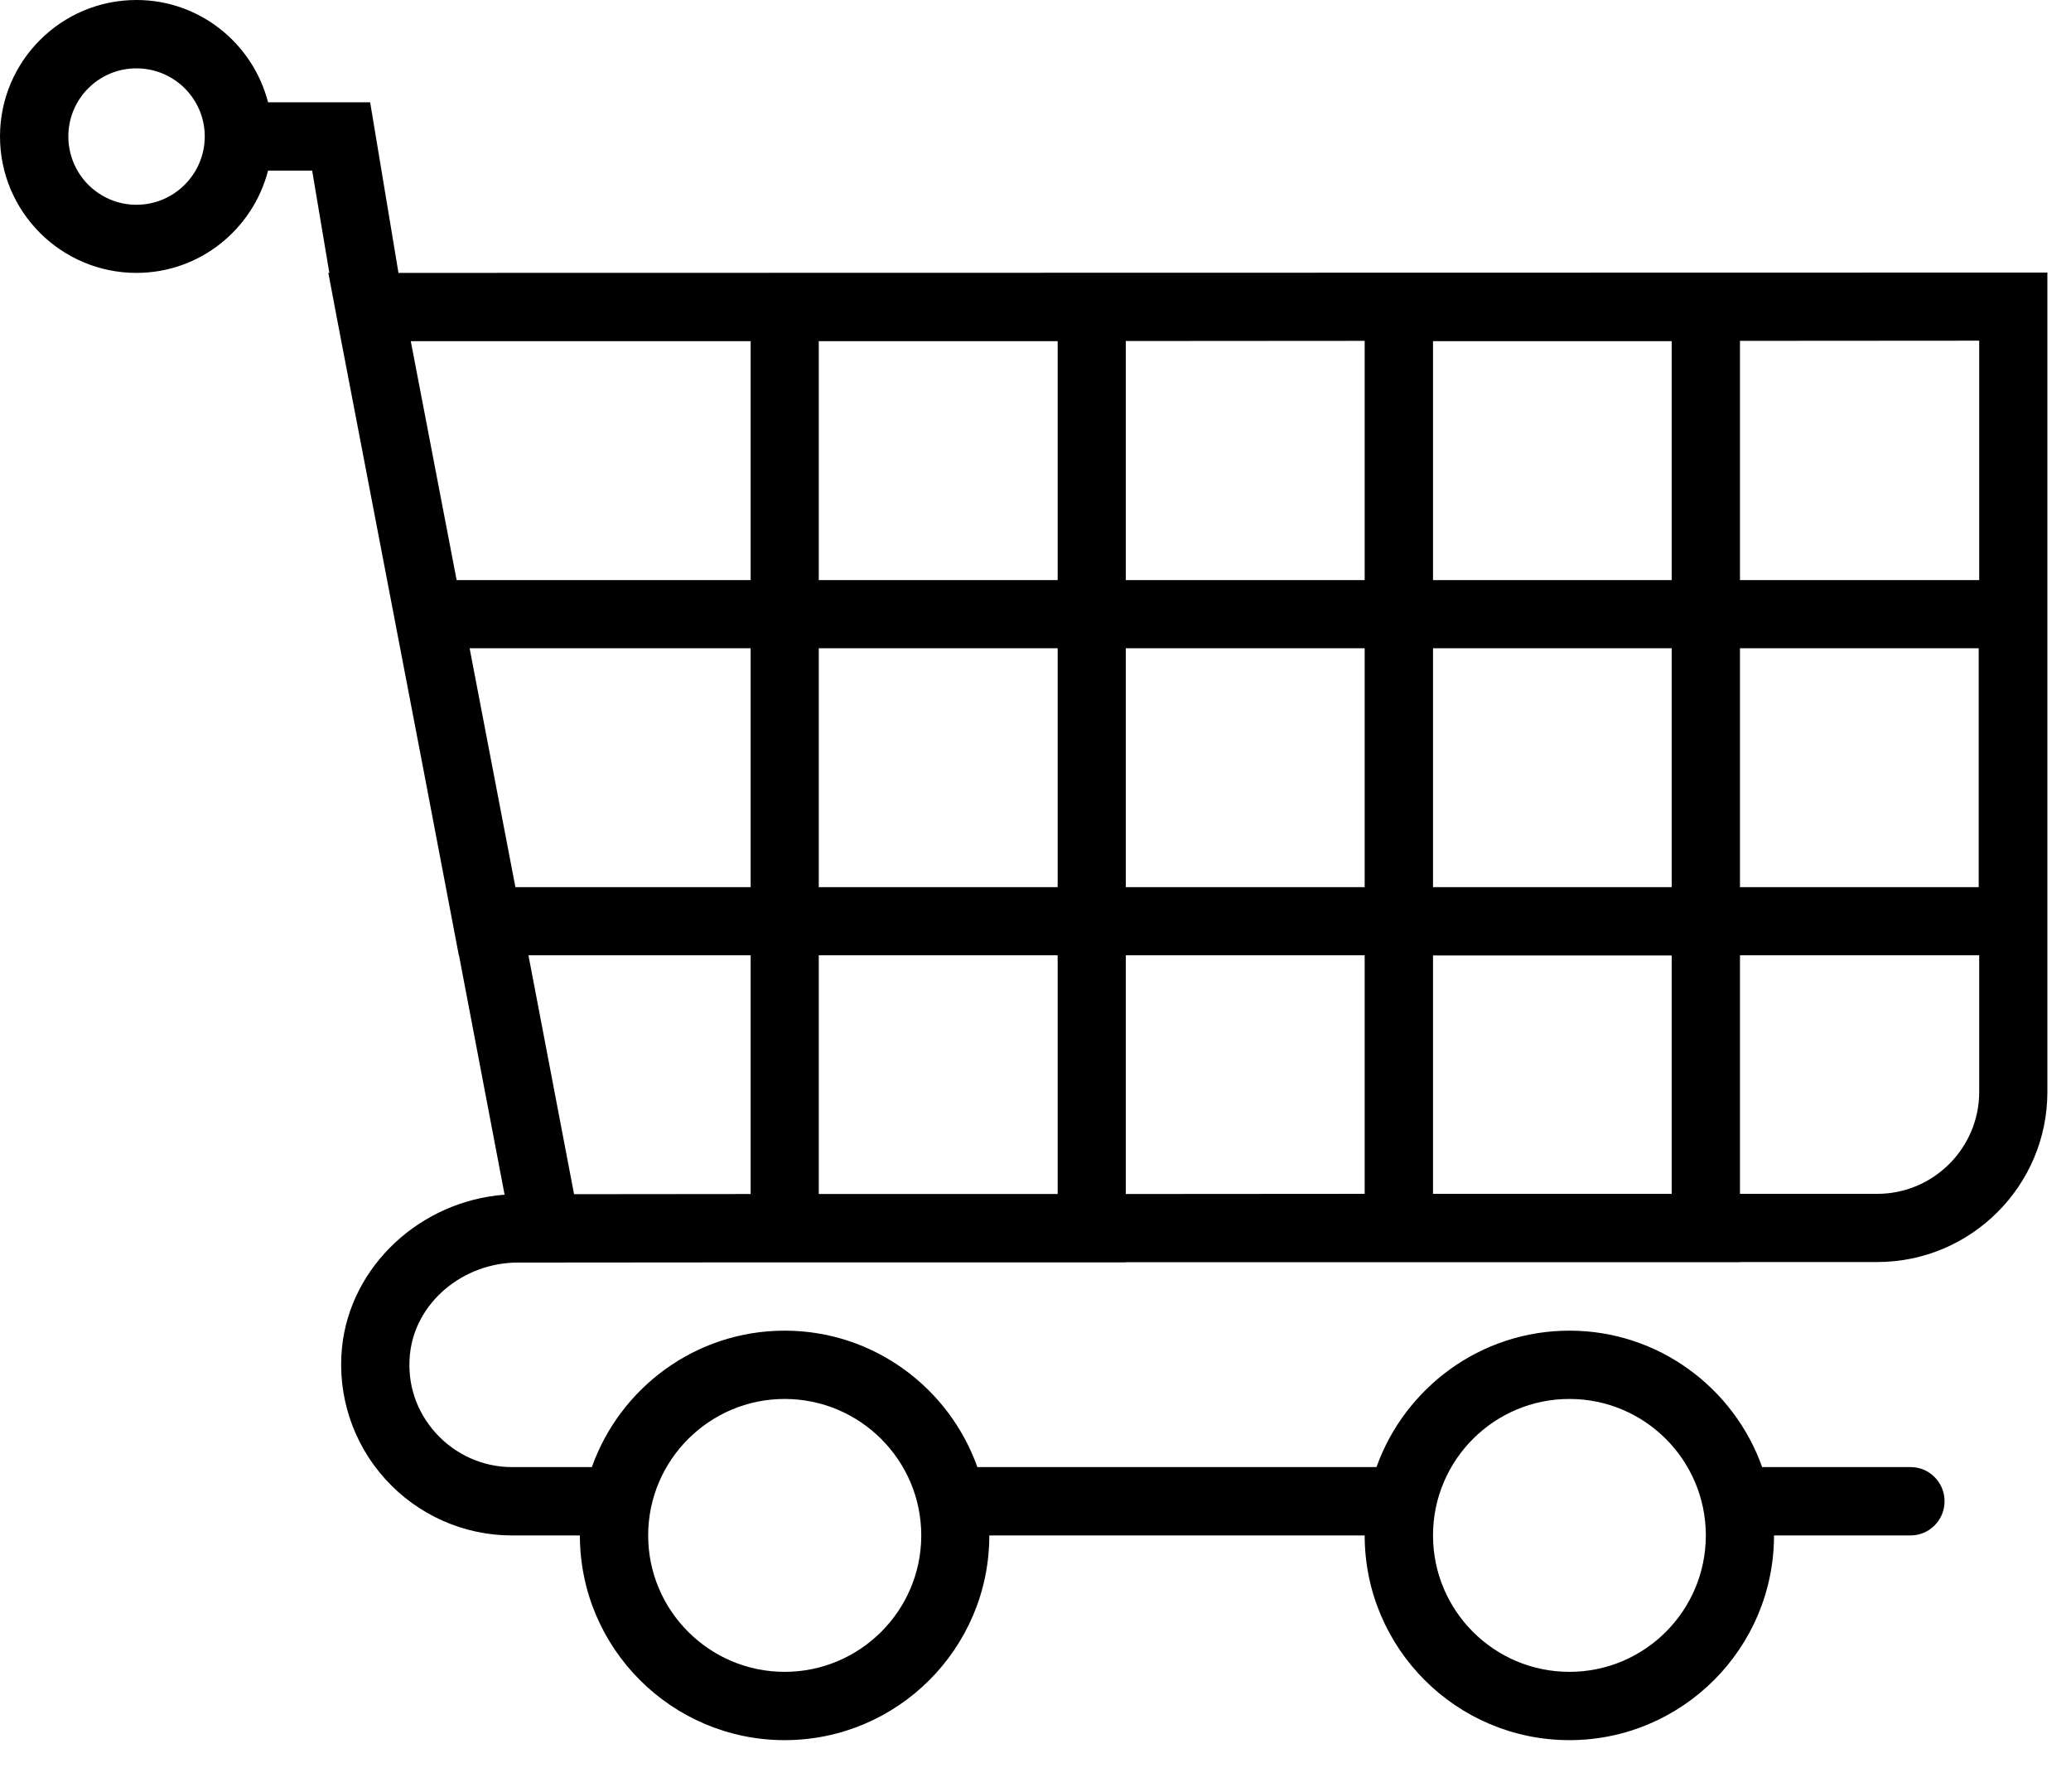
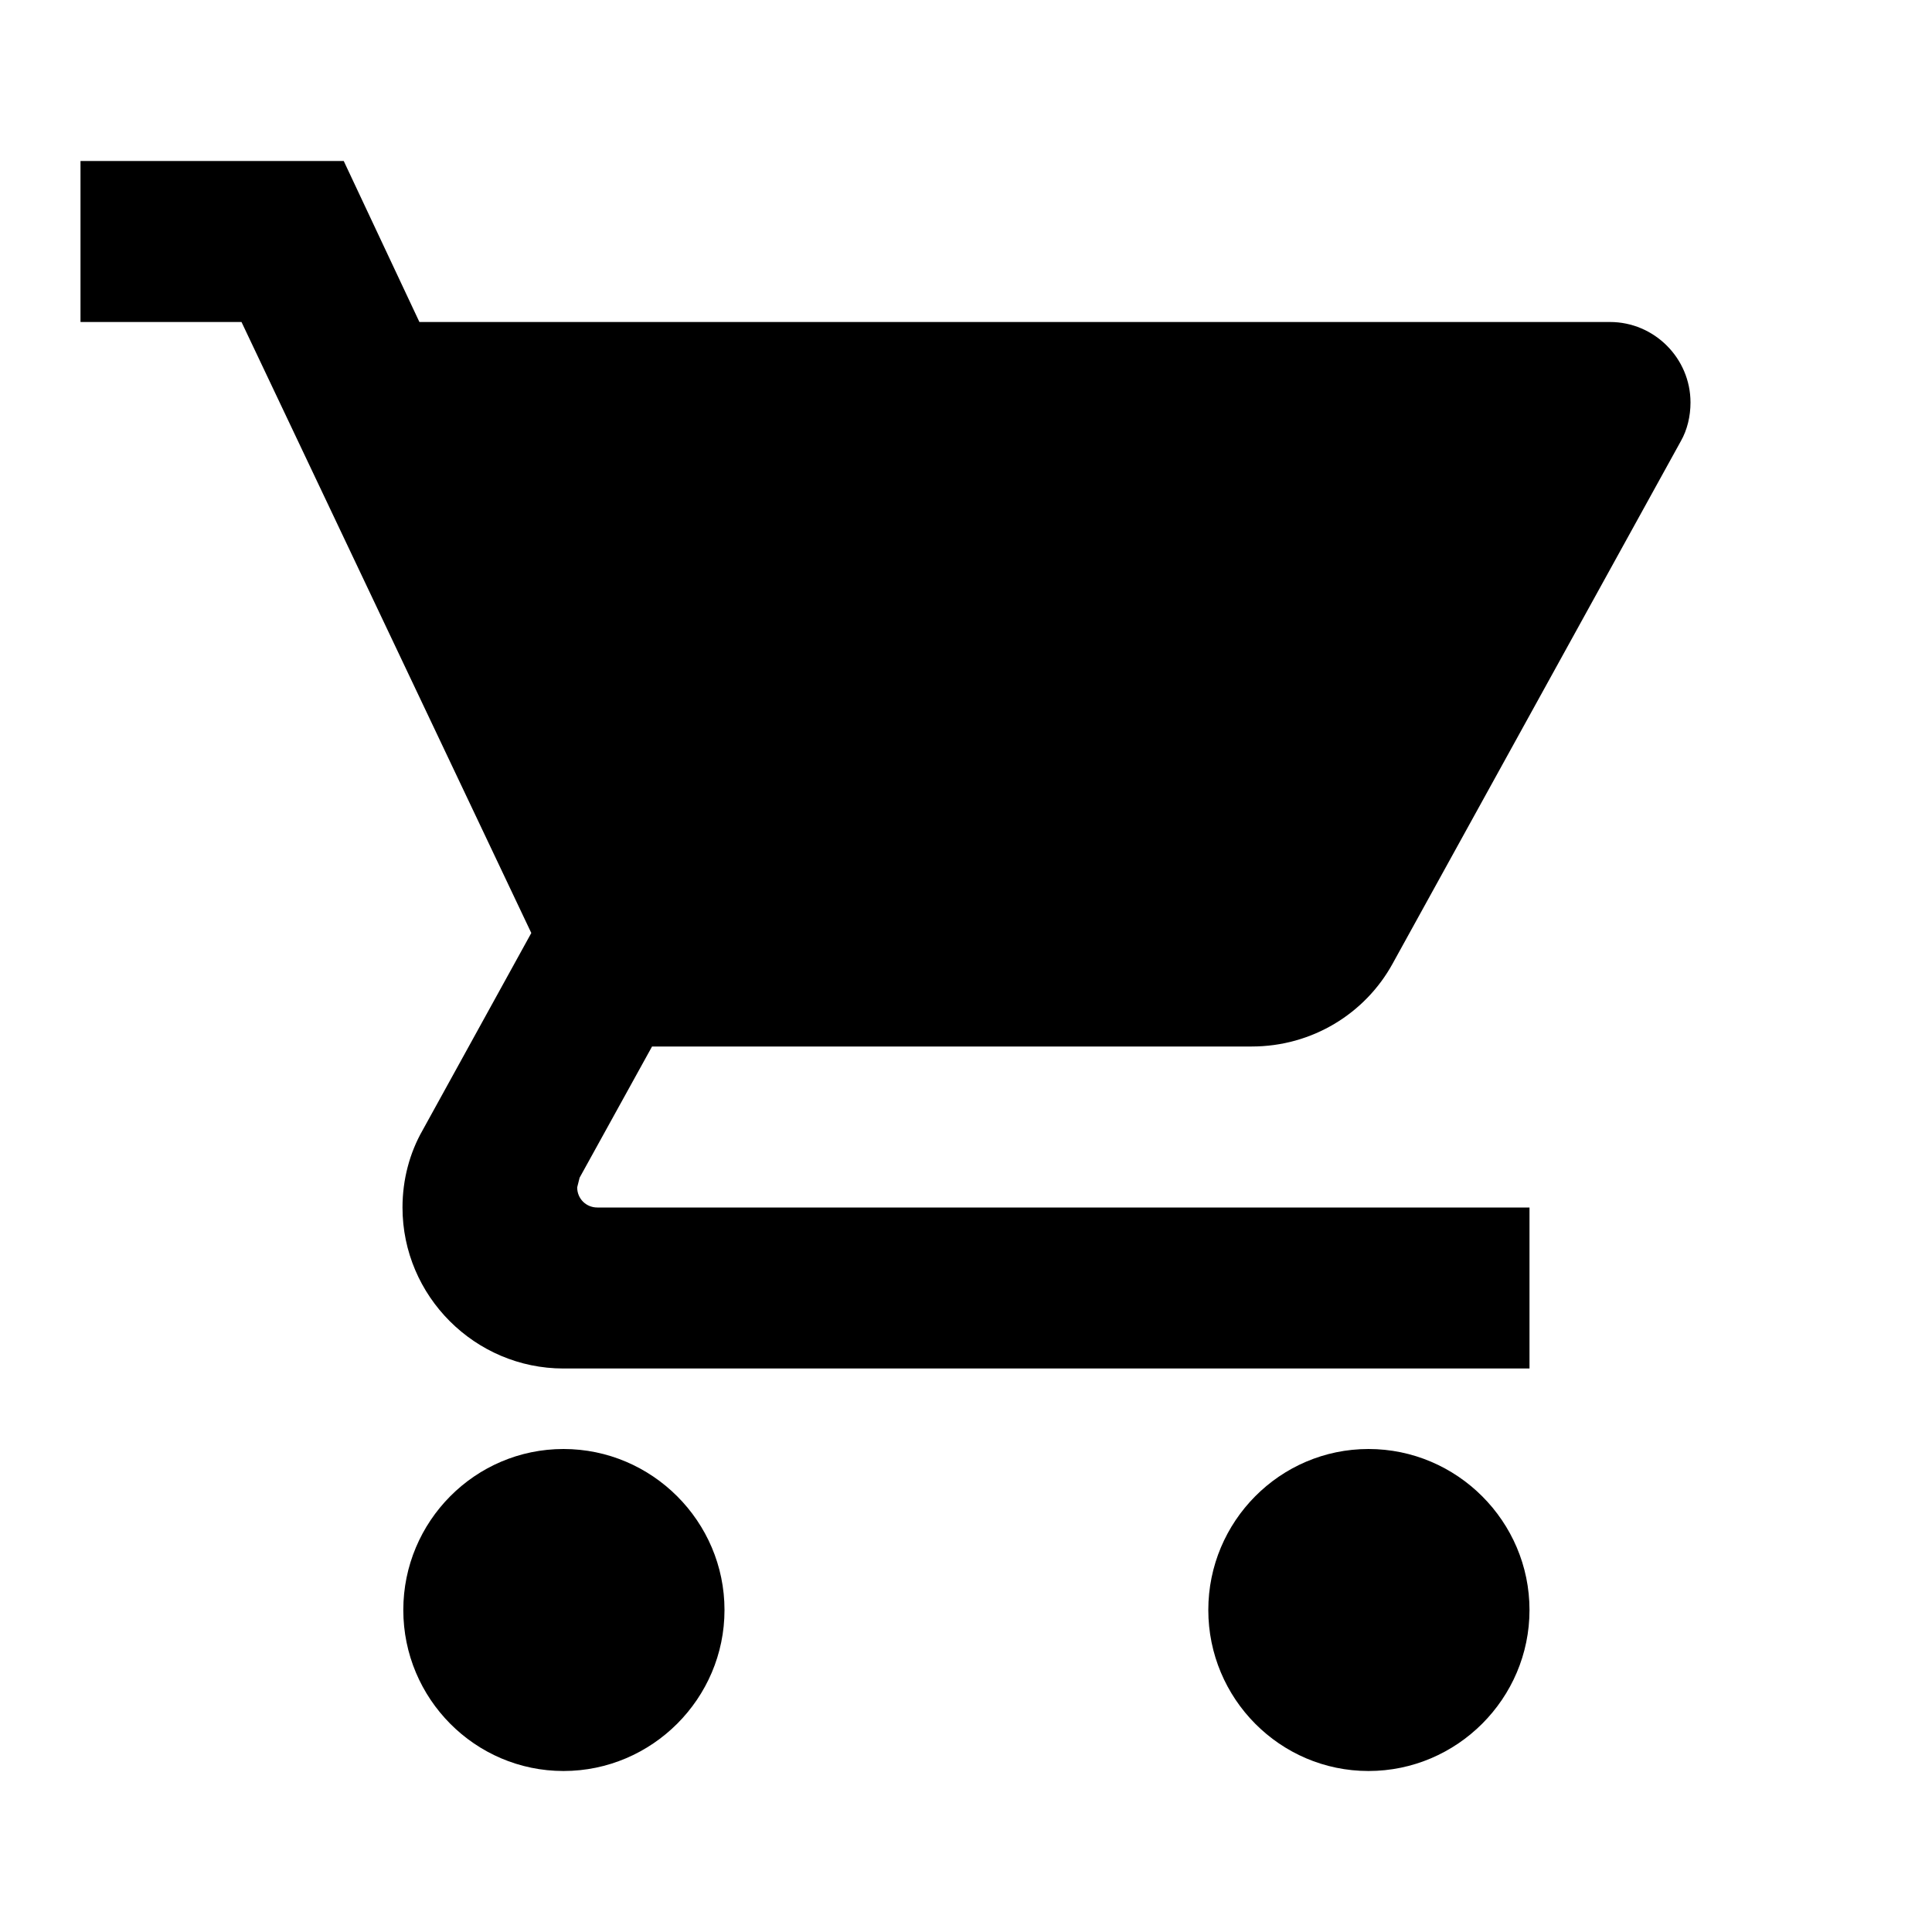
- <svg xmlns="http://www.w3.org/2000/svg" width="37px" height="32px" viewBox="0 0 37 32" version="1.1">
-   <defs />
-   <g id="Home" stroke="none" stroke-width="1" fill="none" fill-rule="evenodd">
-     <g id="Guide-1366-HOME_1" transform="translate(-105, -271)" fill="#000000">
-       <path d="M112.119,275.875 L111.613,272.827 L109.789,272.827 C109.518,271.779 108.572,271 107.437,271 C106.093,271 105,272.093 105,273.437 C105,274.783 106.093,275.875 107.437,275.875 C108.572,275.875 109.518,275.095 109.789,274.048 L110.577,274.048 L110.884,275.875 L110.866,275.875 L111,276.583 L111,276.586 L112.563,284.738 L113.197,288.065 L113.2,288.065 L114.015,292.342 C112.512,292.455 111.259,293.613 111.11,295.072 C111.024,295.926 111.303,296.783 111.884,297.423 C112.461,298.063 113.286,298.429 114.143,298.429 L115.36,298.429 C115.36,300.446 117.003,302.086 119.018,302.086 C121.036,302.086 122.675,300.446 122.675,298.429 L129.381,298.429 C129.381,300.446 131.021,302.086 133.039,302.086 C135.053,302.086 136.694,300.446 136.694,298.429 L139.134,298.429 C139.47,298.429 139.741,298.155 139.741,297.818 C139.741,297.482 139.47,297.208 139.134,297.208 L136.482,297.208 C135.979,295.792 134.628,294.771 133.039,294.771 C131.45,294.771 130.098,295.792 129.592,297.208 L122.461,297.208 C121.958,295.792 120.607,294.771 119.018,294.771 C117.428,294.771 116.077,295.792 115.574,297.208 L114.143,297.208 C113.631,297.208 113.137,296.988 112.789,296.604 C112.435,296.214 112.271,295.715 112.324,295.194 C112.416,294.274 113.265,293.554 114.259,293.554 L114.771,293.554 L118.506,293.551 L125.113,293.551 L125.113,293.548 L136.086,293.548 L136.086,293.545 L138.539,293.545 C140.214,293.545 141.578,292.182 141.578,290.506 L141.578,275.869 L112.119,275.875 Z M107.437,274.658 C106.765,274.658 106.221,274.11 106.221,273.437 C106.221,272.765 106.765,272.221 107.437,272.221 C108.11,272.221 108.658,272.765 108.658,273.437 C108.658,274.11 108.11,274.658 107.437,274.658 L107.437,274.658 Z M133.039,295.991 C134.384,295.991 135.476,297.083 135.476,298.429 C135.476,299.774 134.384,300.866 133.039,300.866 C131.693,300.866 130.602,299.774 130.602,298.429 C130.602,297.083 131.693,295.991 133.039,295.991 L133.039,295.991 Z M119.018,295.991 C120.363,295.991 121.459,297.083 121.459,298.429 C121.459,299.774 120.363,300.866 119.018,300.866 C117.676,300.866 116.58,299.774 116.58,298.429 C116.58,297.083 117.676,295.991 119.018,295.991 L119.018,295.991 Z M140.36,281.363 L136.086,281.363 L136.086,277.089 L140.36,277.086 L140.36,281.363 Z M130.602,292.327 L134.866,292.327 L134.866,288.068 L130.602,288.068 L130.602,292.327 Z M130.602,286.848 L134.866,286.848 L134.866,282.58 L130.602,282.58 L130.602,286.848 Z M119.628,292.33 L123.896,292.33 L123.896,288.065 L119.628,288.065 L119.628,292.33 Z M119.628,286.848 L123.896,286.848 L123.896,282.58 L119.628,282.58 L119.628,286.848 Z M113.39,282.58 L118.411,282.58 L118.411,286.848 L114.208,286.848 L113.39,282.58 Z M130.602,281.363 L134.866,281.363 L134.866,277.095 L130.602,277.095 L130.602,281.363 Z M129.381,281.363 L125.113,281.363 L125.113,277.092 L129.381,277.089 L129.381,281.363 Z M119.628,281.363 L123.896,281.363 L123.896,277.095 L119.628,277.095 L119.628,281.363 Z M125.113,286.848 L129.381,286.848 L129.381,282.58 L125.113,282.58 L125.113,286.848 Z M136.086,286.848 L140.351,286.848 L140.351,282.58 L136.086,282.58 L136.086,286.848 Z M118.411,277.095 L118.411,281.363 L113.158,281.363 L112.339,277.095 L118.411,277.095 Z M114.441,288.065 L118.411,288.065 L118.411,292.33 L115.256,292.333 L114.441,288.065 Z M125.113,288.065 L129.381,288.065 L129.381,292.327 L125.113,292.33 L125.113,288.065 Z M138.539,292.327 L136.086,292.327 L136.086,288.065 L140.36,288.065 L140.36,290.506 C140.36,291.509 139.542,292.327 138.539,292.327 L138.539,292.327 Z" id="cart" />
-     </g>
-   </g>
+ <svg xmlns="http://www.w3.org/2000/svg" fill="#000000" height="24" viewBox="0 0 24 24" width="24">
+   <path d="M7 18c-1.1 0-1.99.9-1.99 2S5.9 22 7 22s2-.9 2-2-.9-2-2-2zM1 2v2h2l3.6 7.59-1.35 2.45c-.16.28-.25.61-.25.96 0 1.1.9 2 2 2h12v-2H7.42c-.14 0-.25-.11-.25-.25l.03-.12.9-1.63h7.45c.75 0 1.41-.41 1.75-1.03l3.58-6.49c.08-.14.12-.31.12-.48 0-.55-.45-1-1-1H5.21l-.94-2H1zm16 16c-1.1 0-1.99.9-1.99 2s.89 2 1.99 2 2-.9 2-2-.9-2-2-2z" />
+   <path d="M0 0h24v24H0z" fill="none" />
</svg>
